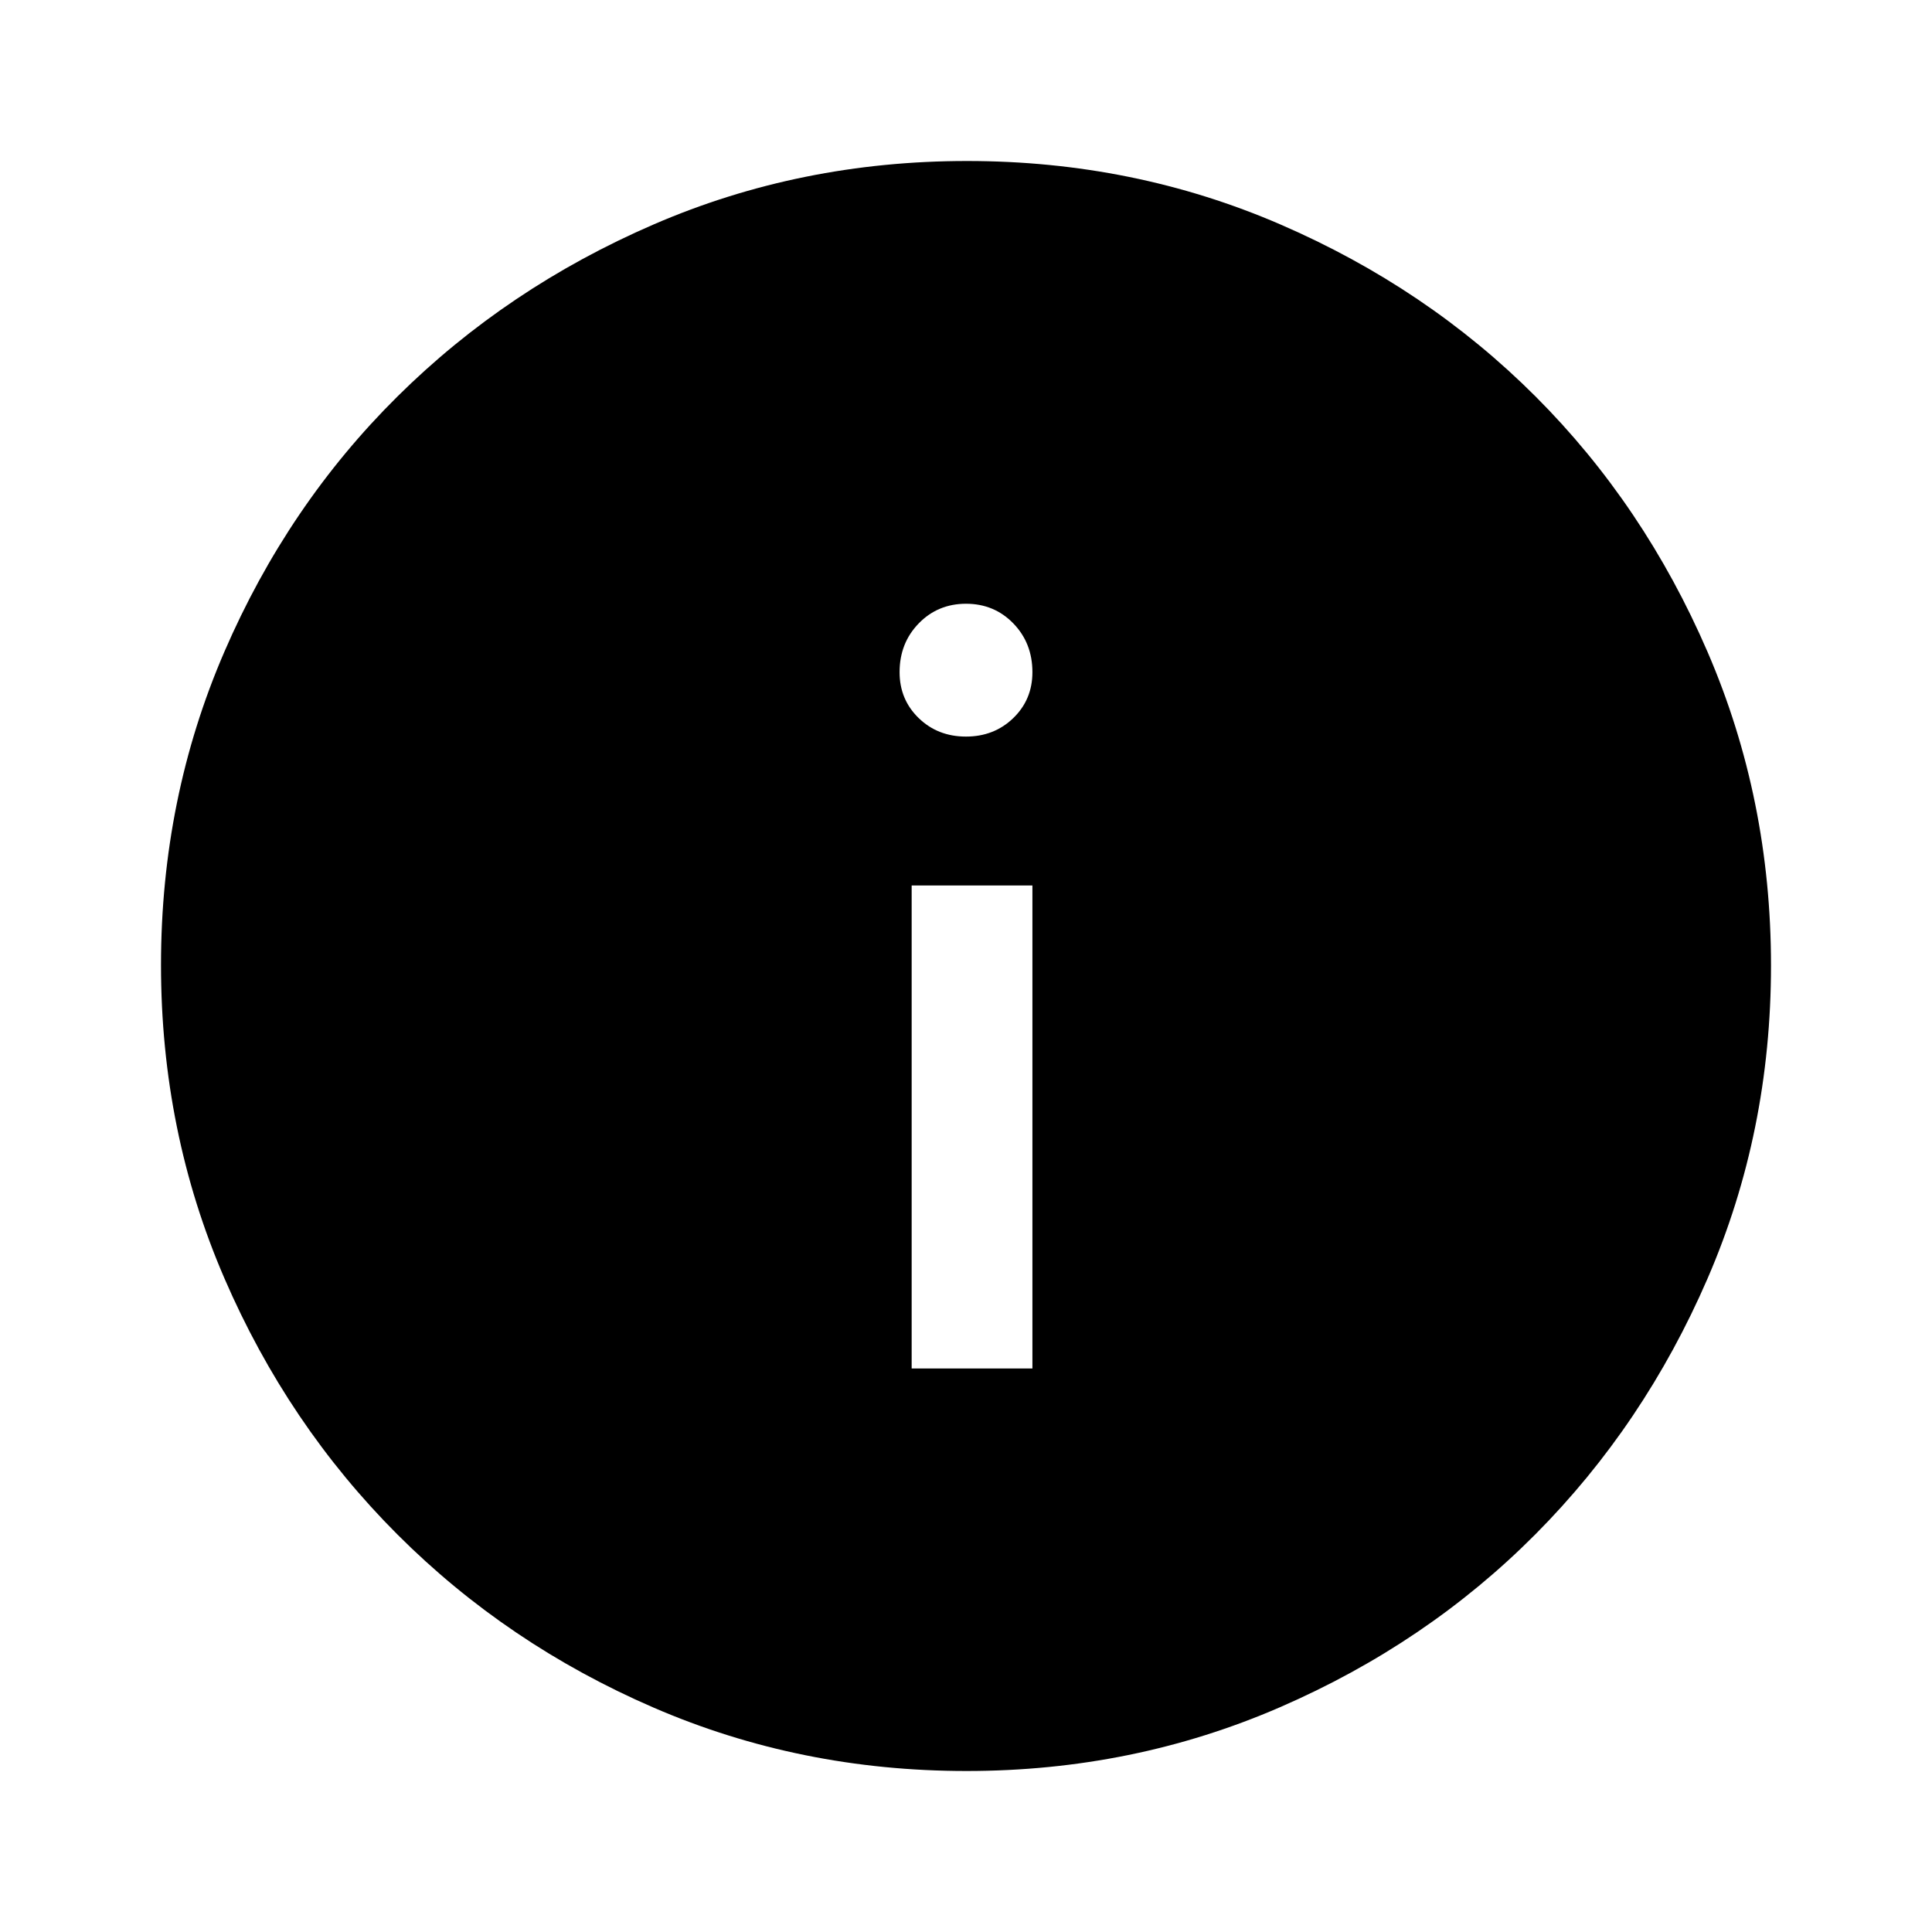
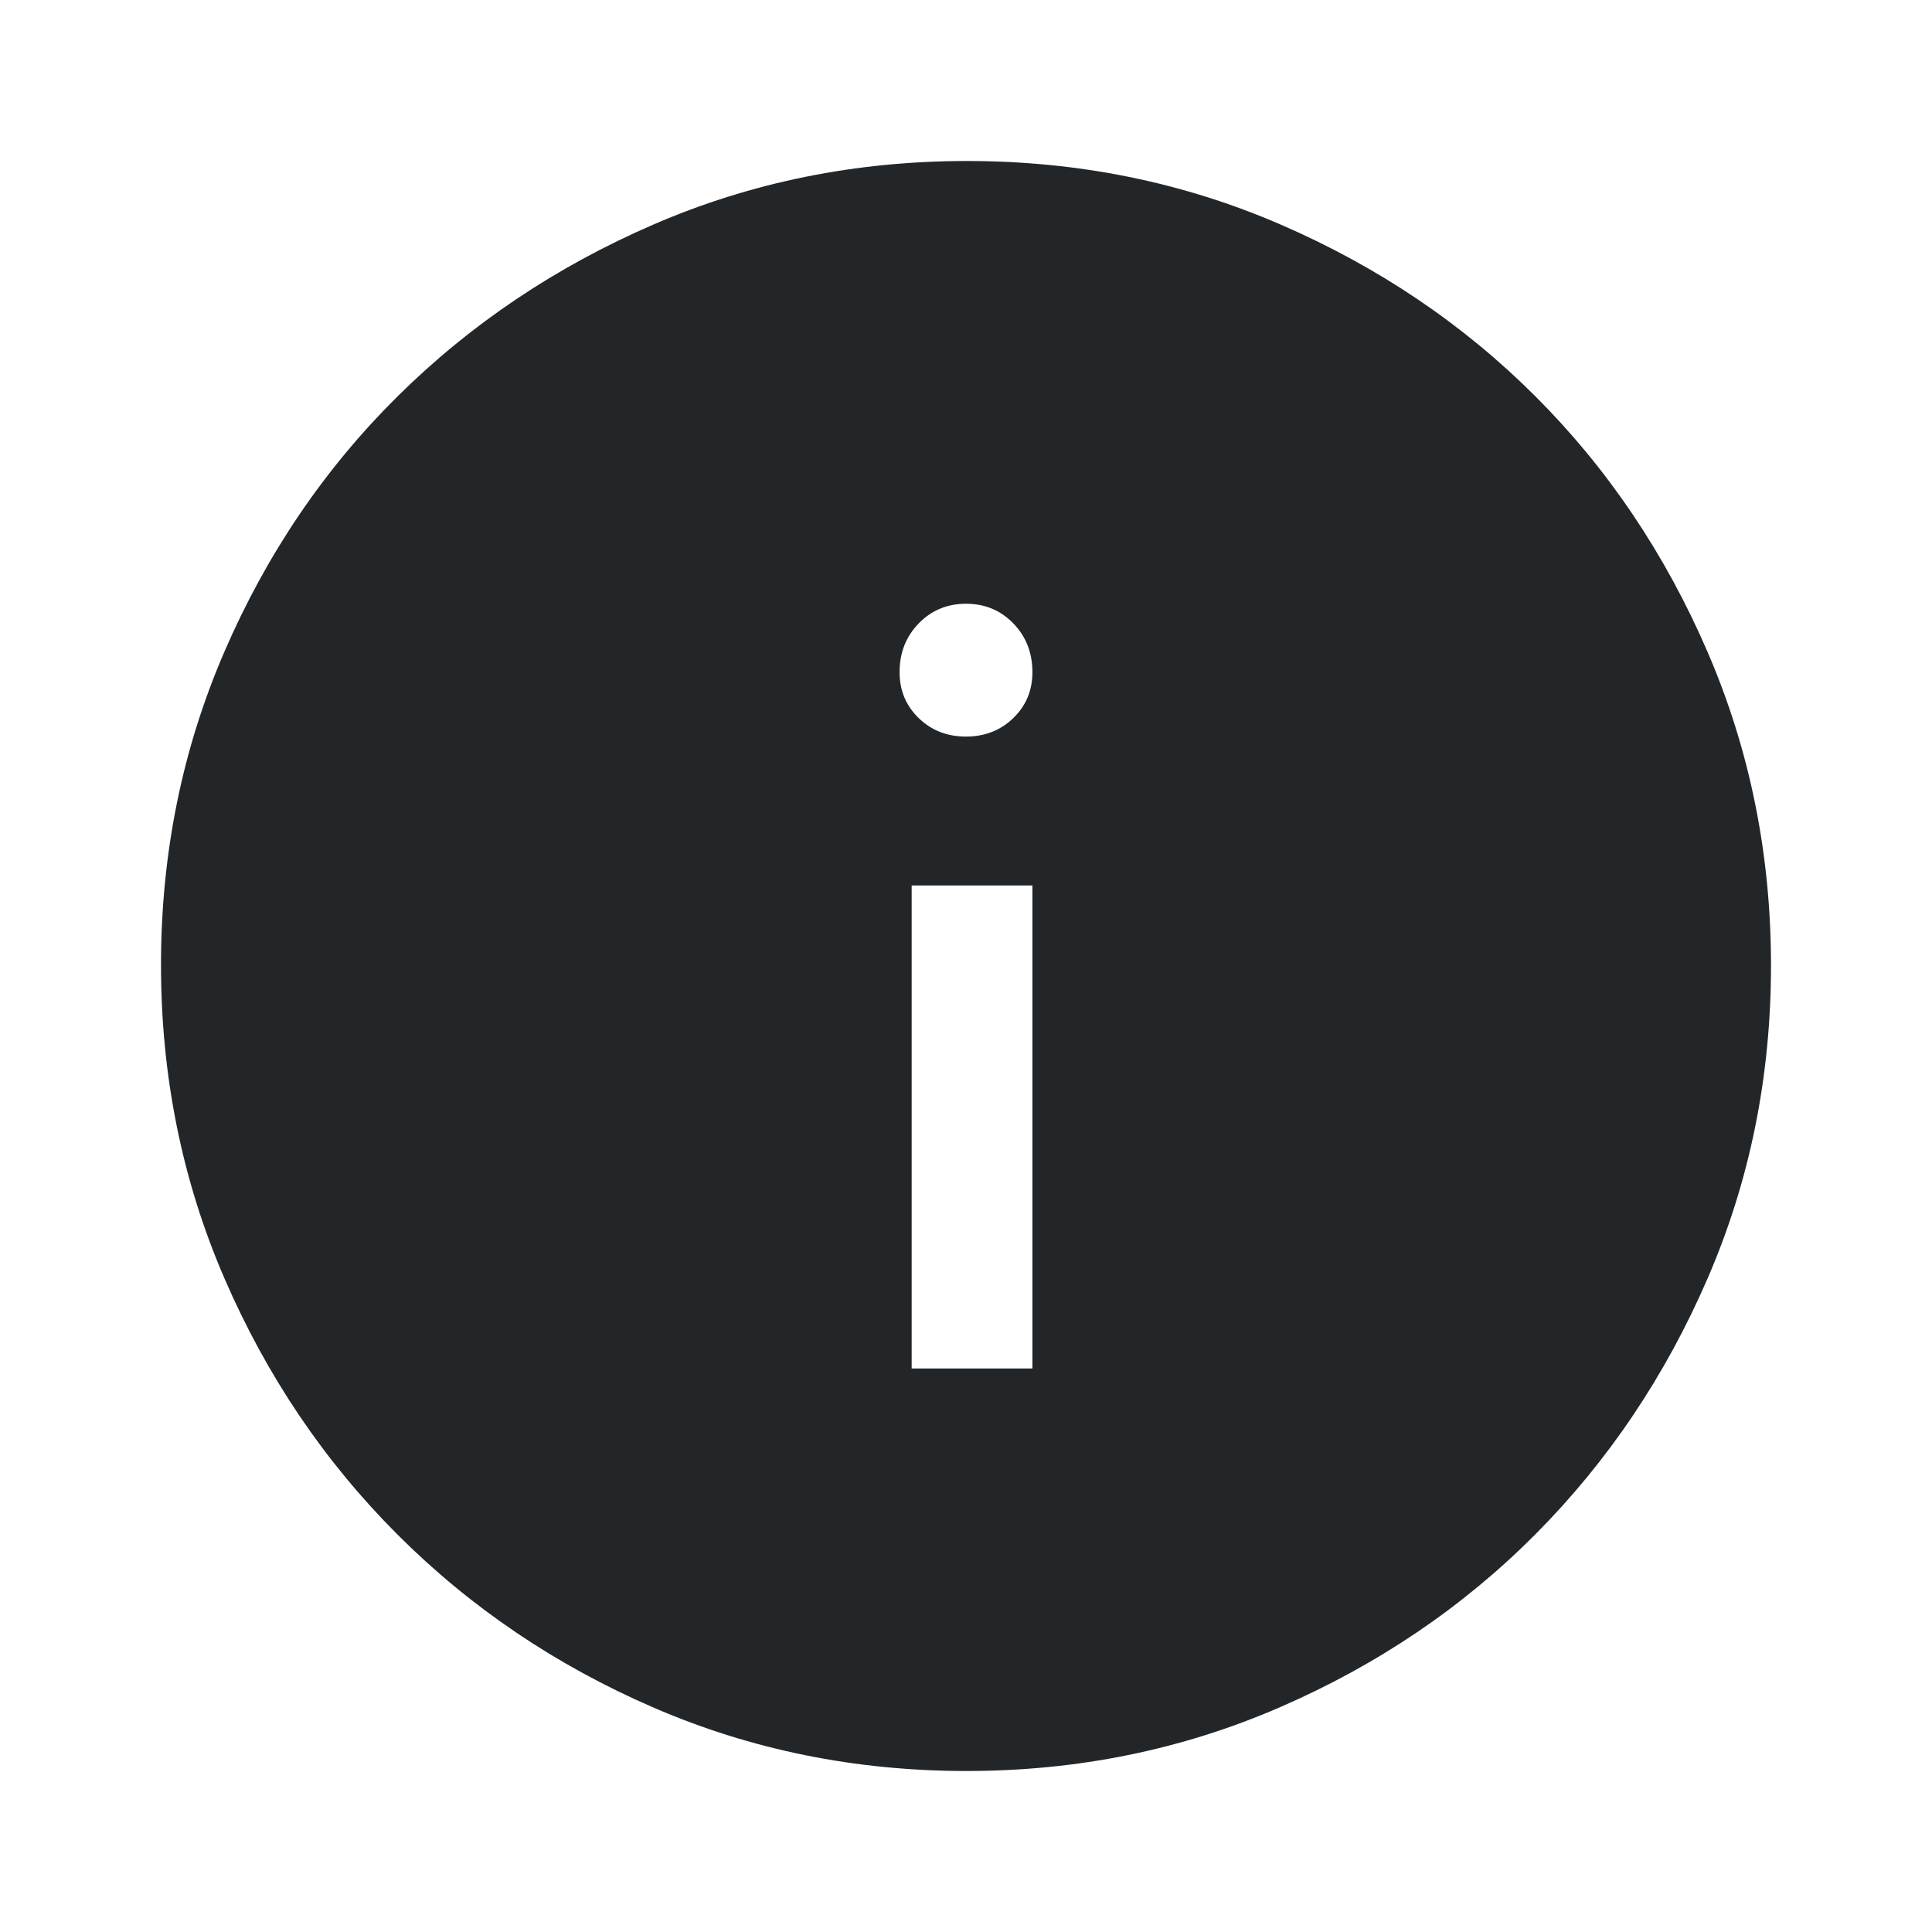
<svg xmlns="http://www.w3.org/2000/svg" height="48" viewBox="0 96 960 960" width="48">
-   <path d="M453 776h60V536h-60v240Zm26.982-314q14.018 0 23.518-9.2T513 430q0-14.45-9.482-24.225-9.483-9.775-23.5-9.775-14.018 0-23.518 9.775T447 430q0 13.6 9.482 22.8 9.483 9.2 23.5 9.2Zm.284 514q-82.734 0-155.5-31.5t-127.266-86q-54.5-54.5-86-127.341Q80 658.319 80 575.5q0-82.819 31.5-155.659Q143 347 197.5 293t127.341-85.5Q397.681 176 480.5 176q82.819 0 155.659 31.5Q709 239 763 293t85.5 127Q880 493 880 575.734q0 82.734-31.5 155.5T763 858.316q-54 54.316-127 86Q563 976 480.266 976Z" />
+   <style id="current-color-scheme" type="text/css">.ColorScheme-Text { color:#232629; }</style>
+   <path class="ColorScheme-Text" fill="currentColor" d="M453 776h60V536h-60v240Zm26.982-314q14.018 0 23.518-9.2T513 430q0-14.45-9.482-24.225-9.483-9.775-23.5-9.775-14.018 0-23.518 9.775T447 430q0 13.6 9.482 22.8 9.483 9.2 23.5 9.2Zm.284 514q-82.734 0-155.5-31.5t-127.266-86q-54.5-54.5-86-127.341Q80 658.319 80 575.5q0-82.819 31.5-155.659Q143 347 197.5 293t127.341-85.5Q397.681 176 480.5 176q82.819 0 155.659 31.5Q709 239 763 293t85.5 127Q880 493 880 575.734q0 82.734-31.5 155.5T763 858.316q-54 54.316-127 86Q563 976 480.266 976Z" />
</svg>
